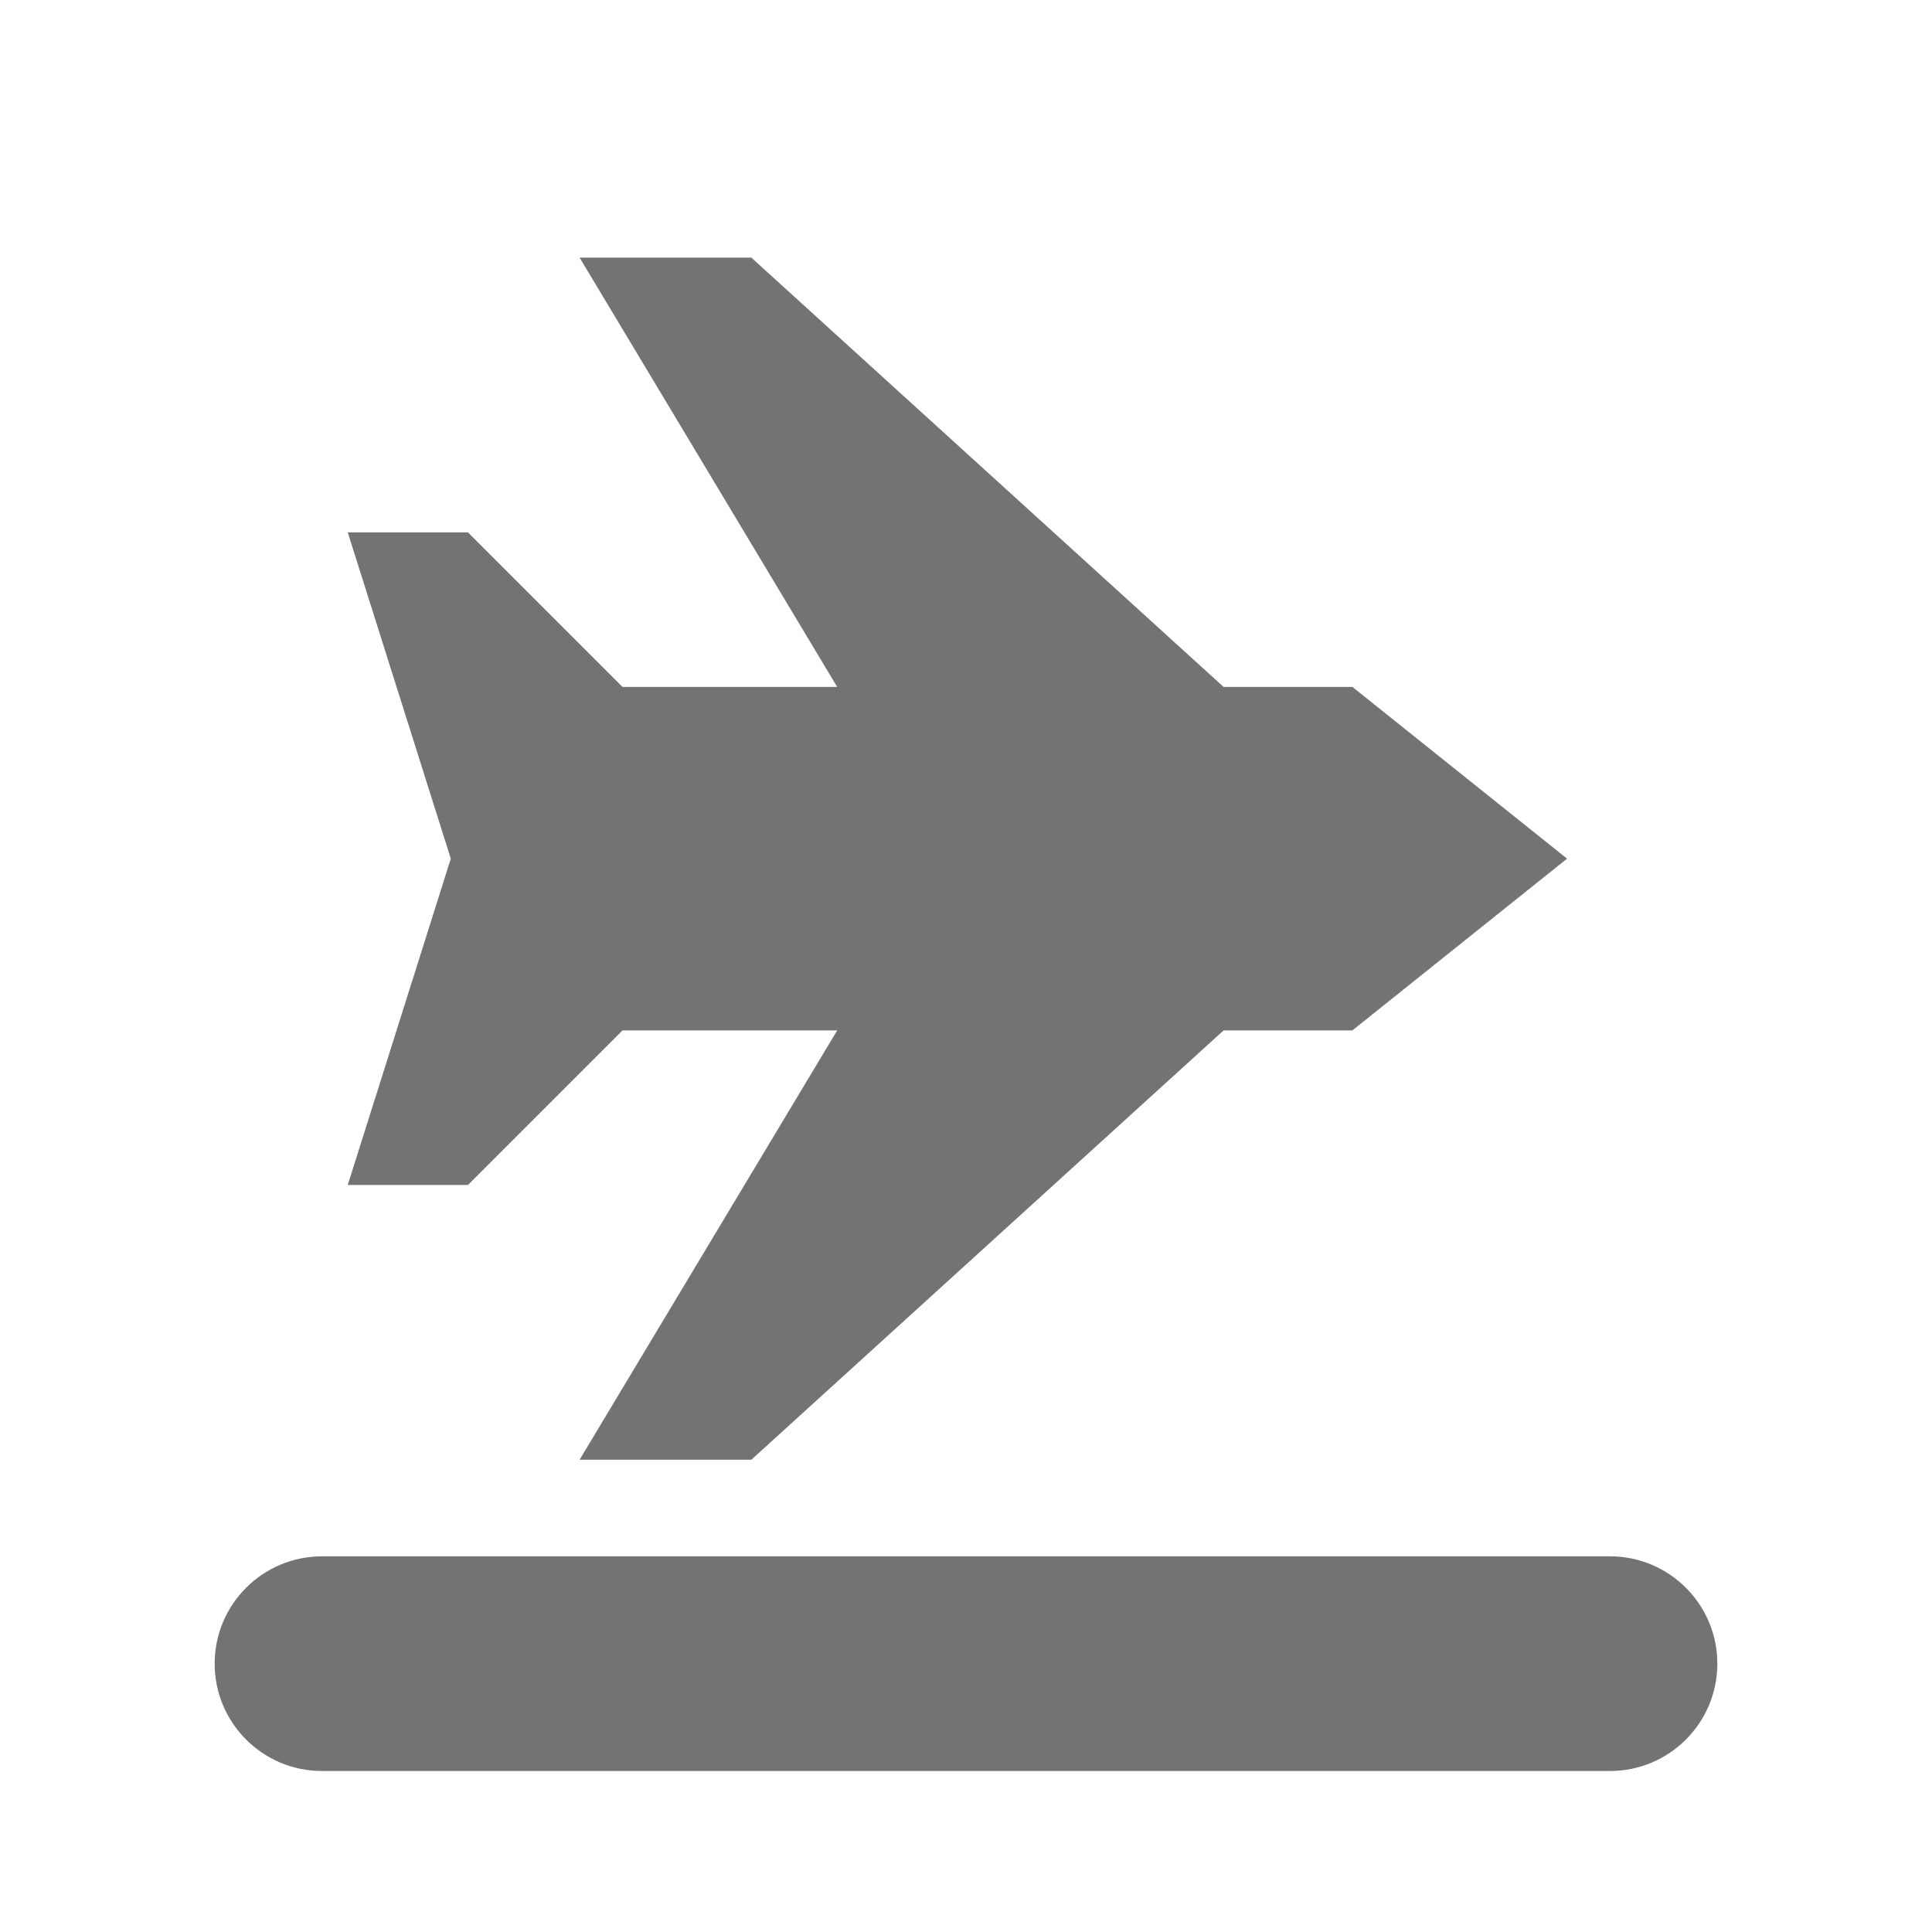
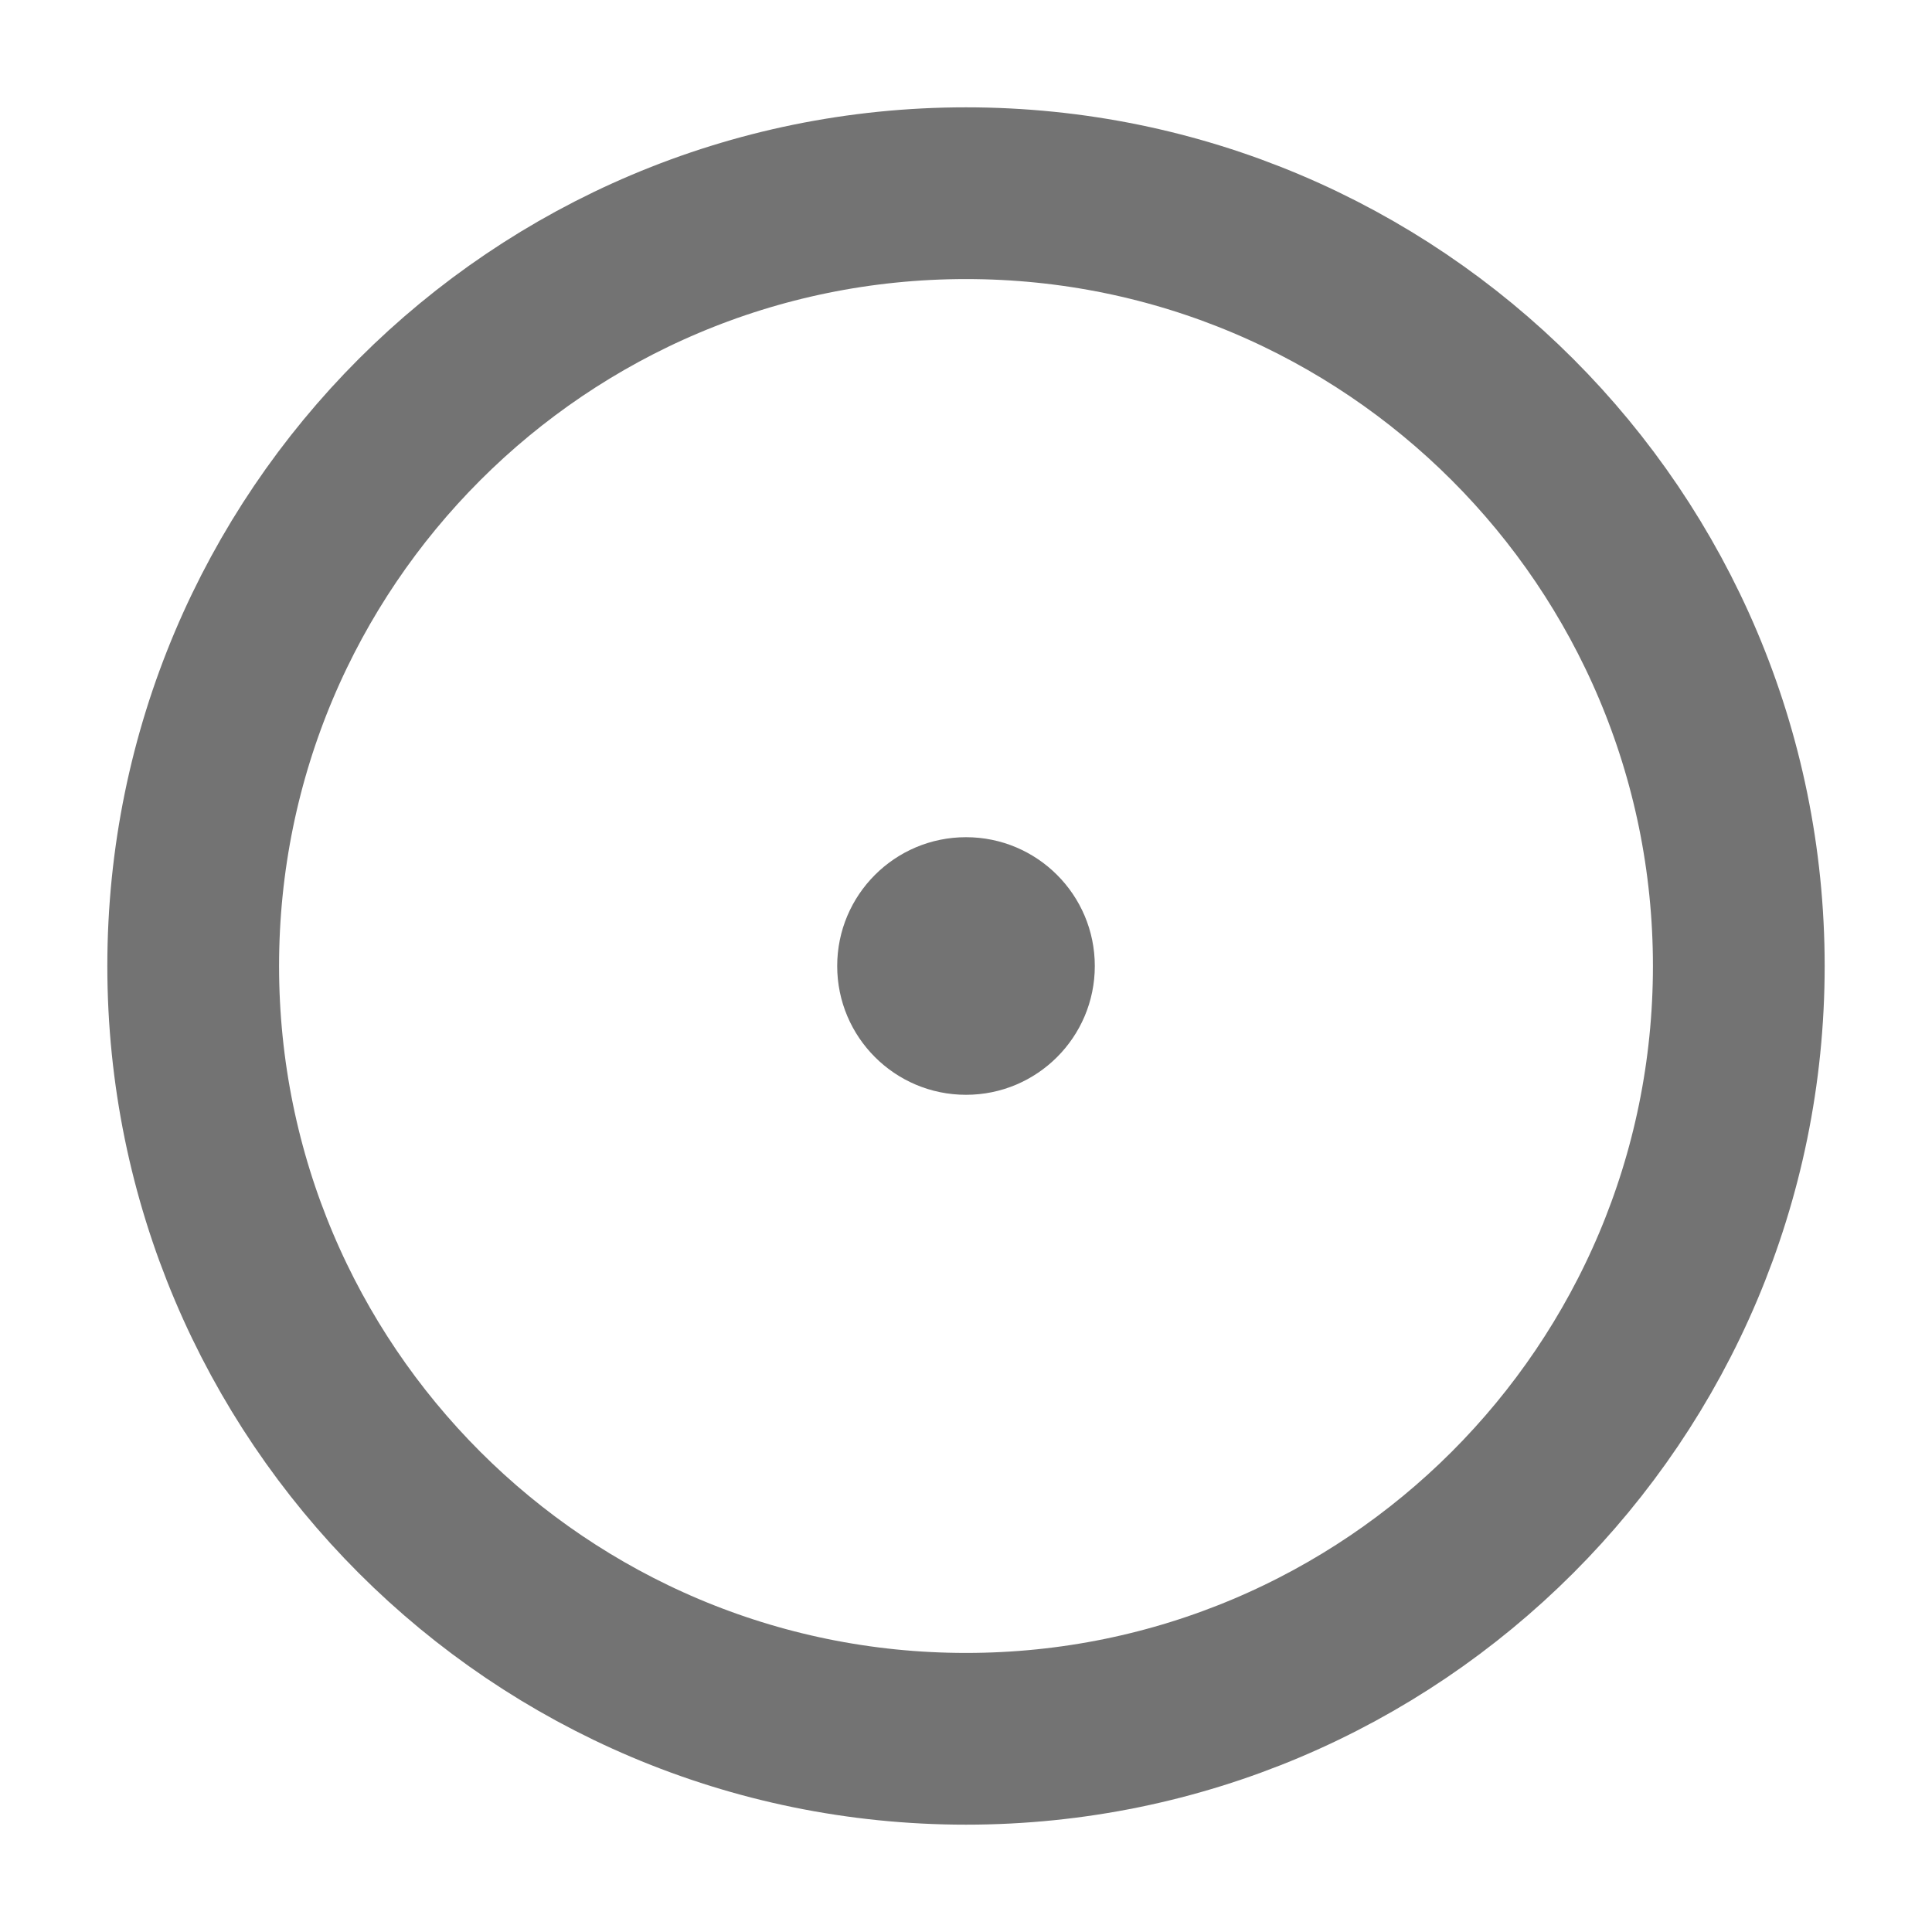
<svg xmlns="http://www.w3.org/2000/svg" viewBox="0 0 18 18" width="18" height="18" role="img" aria-label="Clairance stopped">
  <g opacity="0.55">
-     <rect x="2" y="14.5" width="14" height="2" rx="1" fill="#000000" />
-     <path d="M8 1 L10 3.5 L10 5 L15 10.5 L15 12.5 L10 9.5 L10 12 L11.8 13.8 L11.8 15.2 L8 14 L4.2 15.2 L4.2 13.8 L6 12 L6 9.5 L1 12.5 L1 10.5 L6 5 L6 3.5 Z" fill="#000000" transform="translate(9 8) rotate(90) scale(0.8) translate(-8 -8)" />
+     <circle cx="9" cy="9" r="7.2" fill="none" stroke="#000000" stroke-width="1.6" />
+     <circle cx="9" cy="9" r="1.2" fill="#000000" />
  </g>
</svg>
